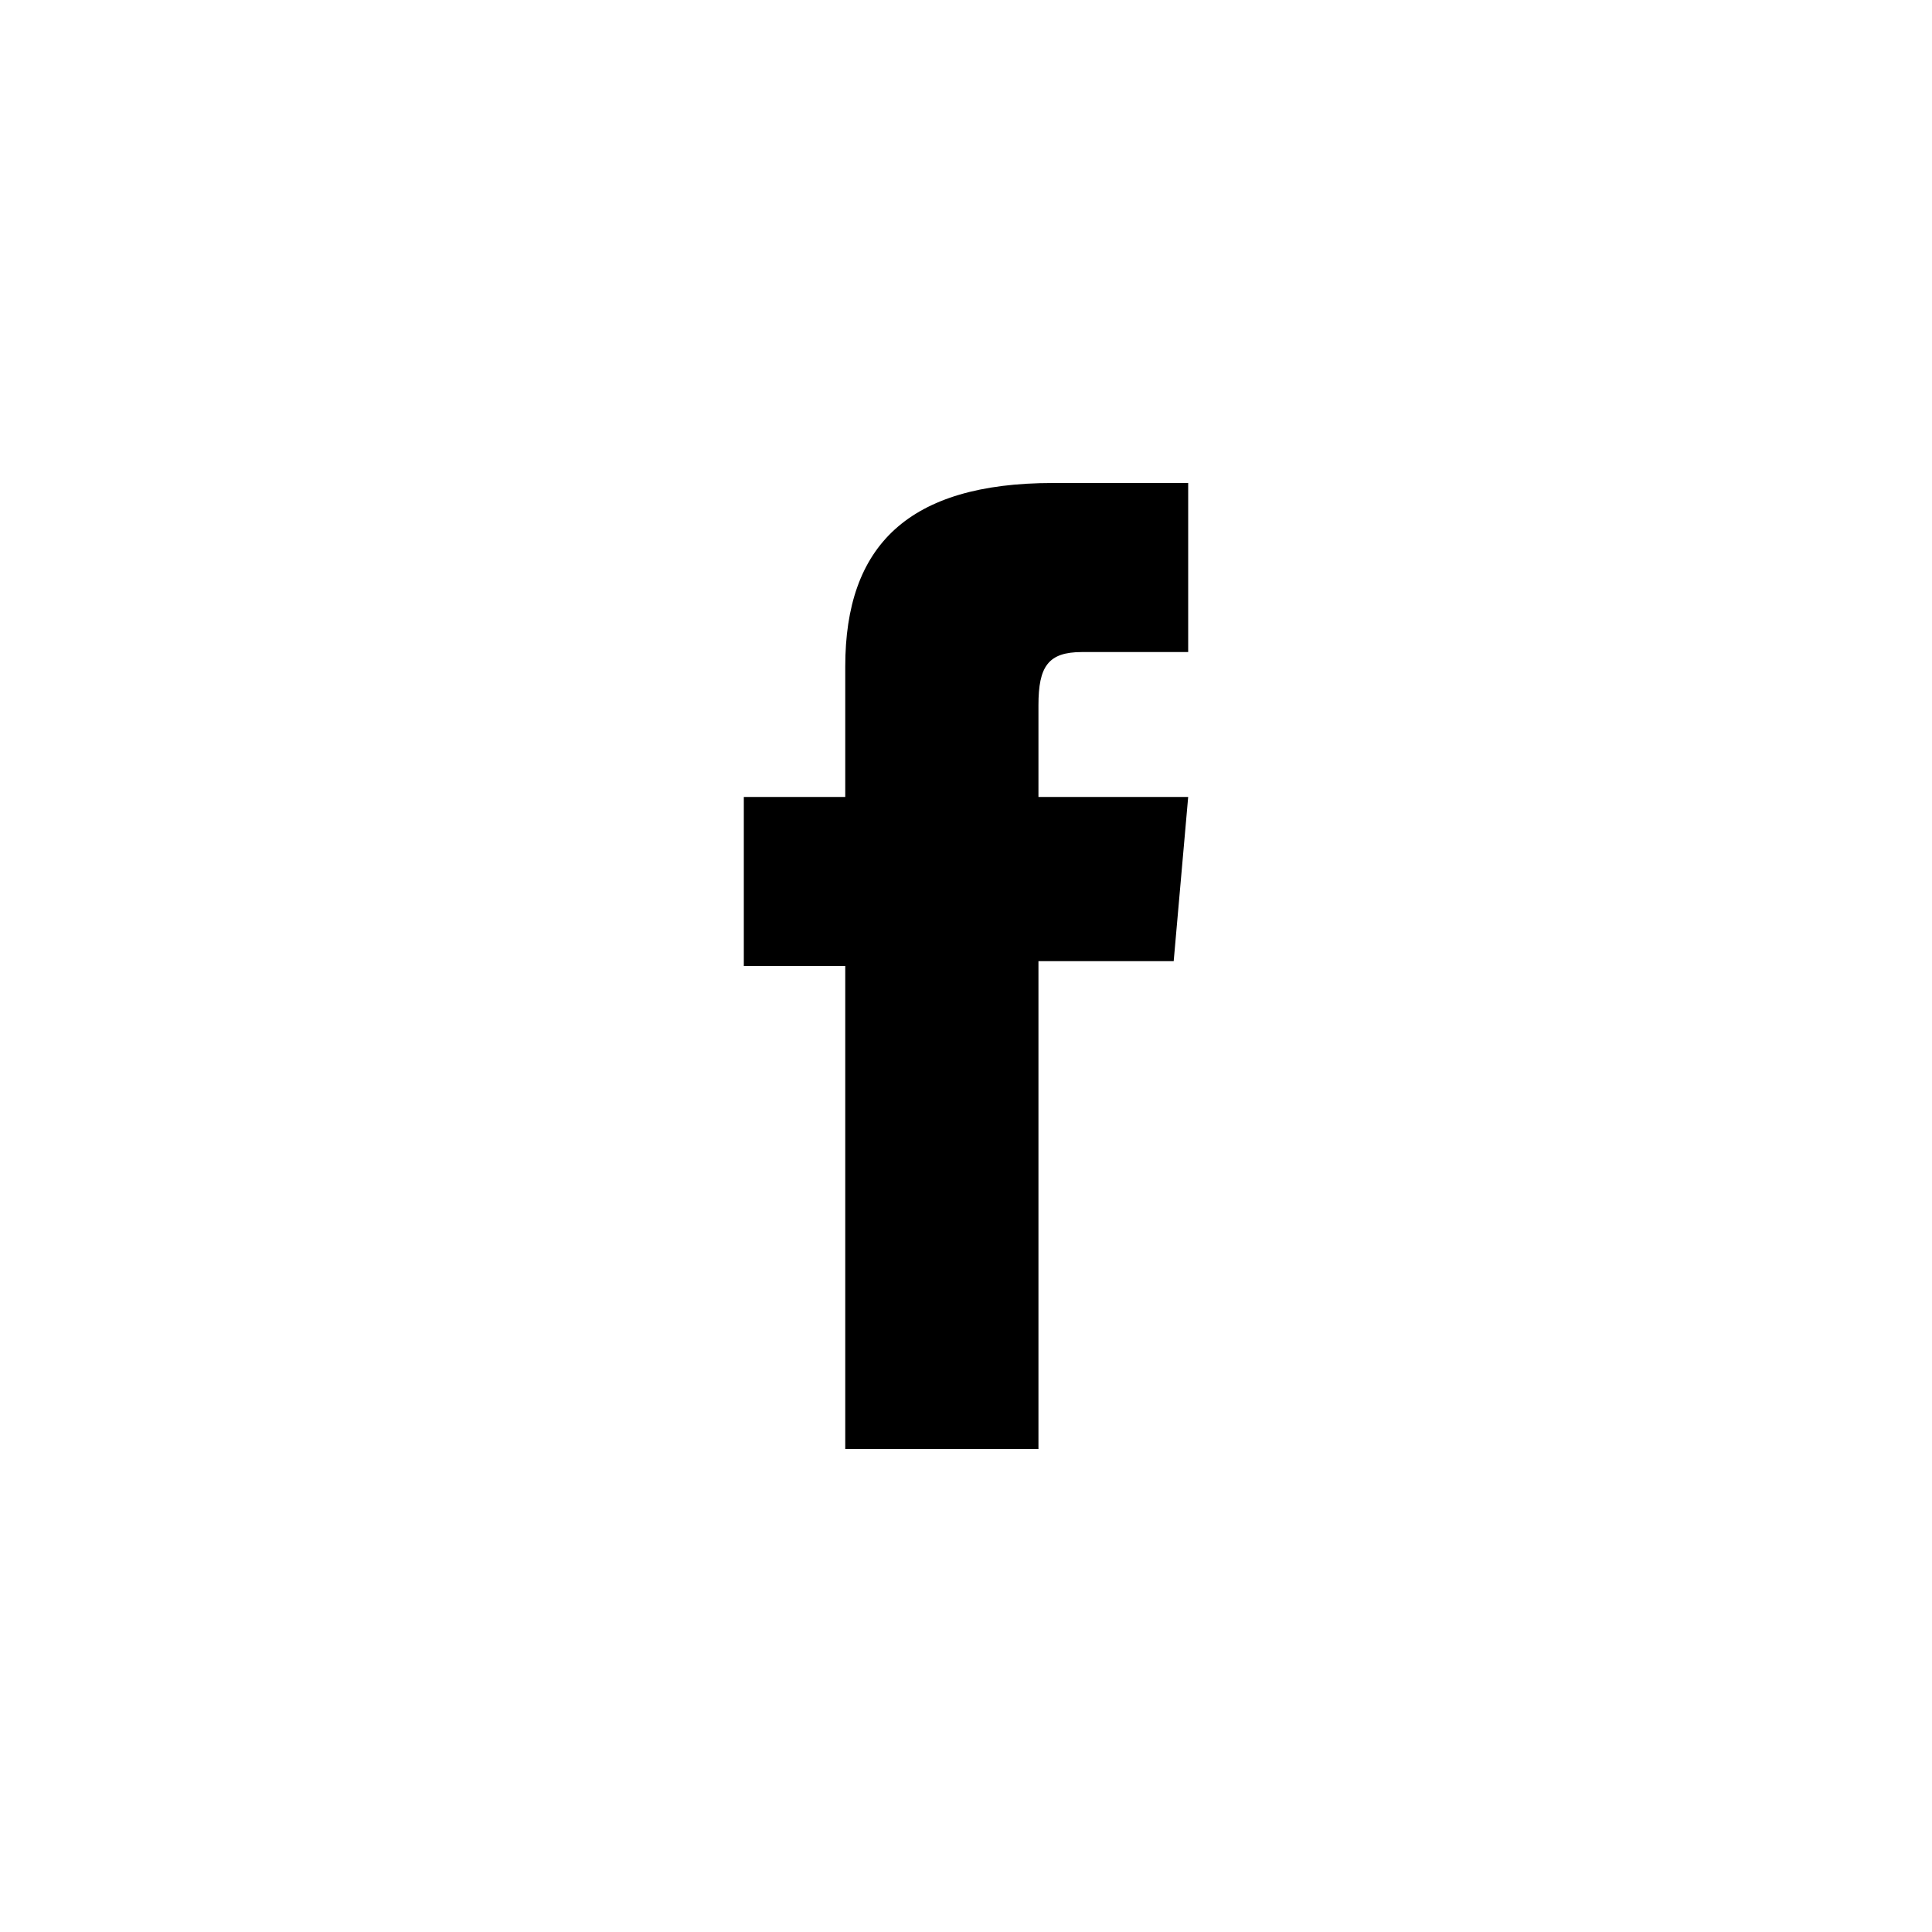
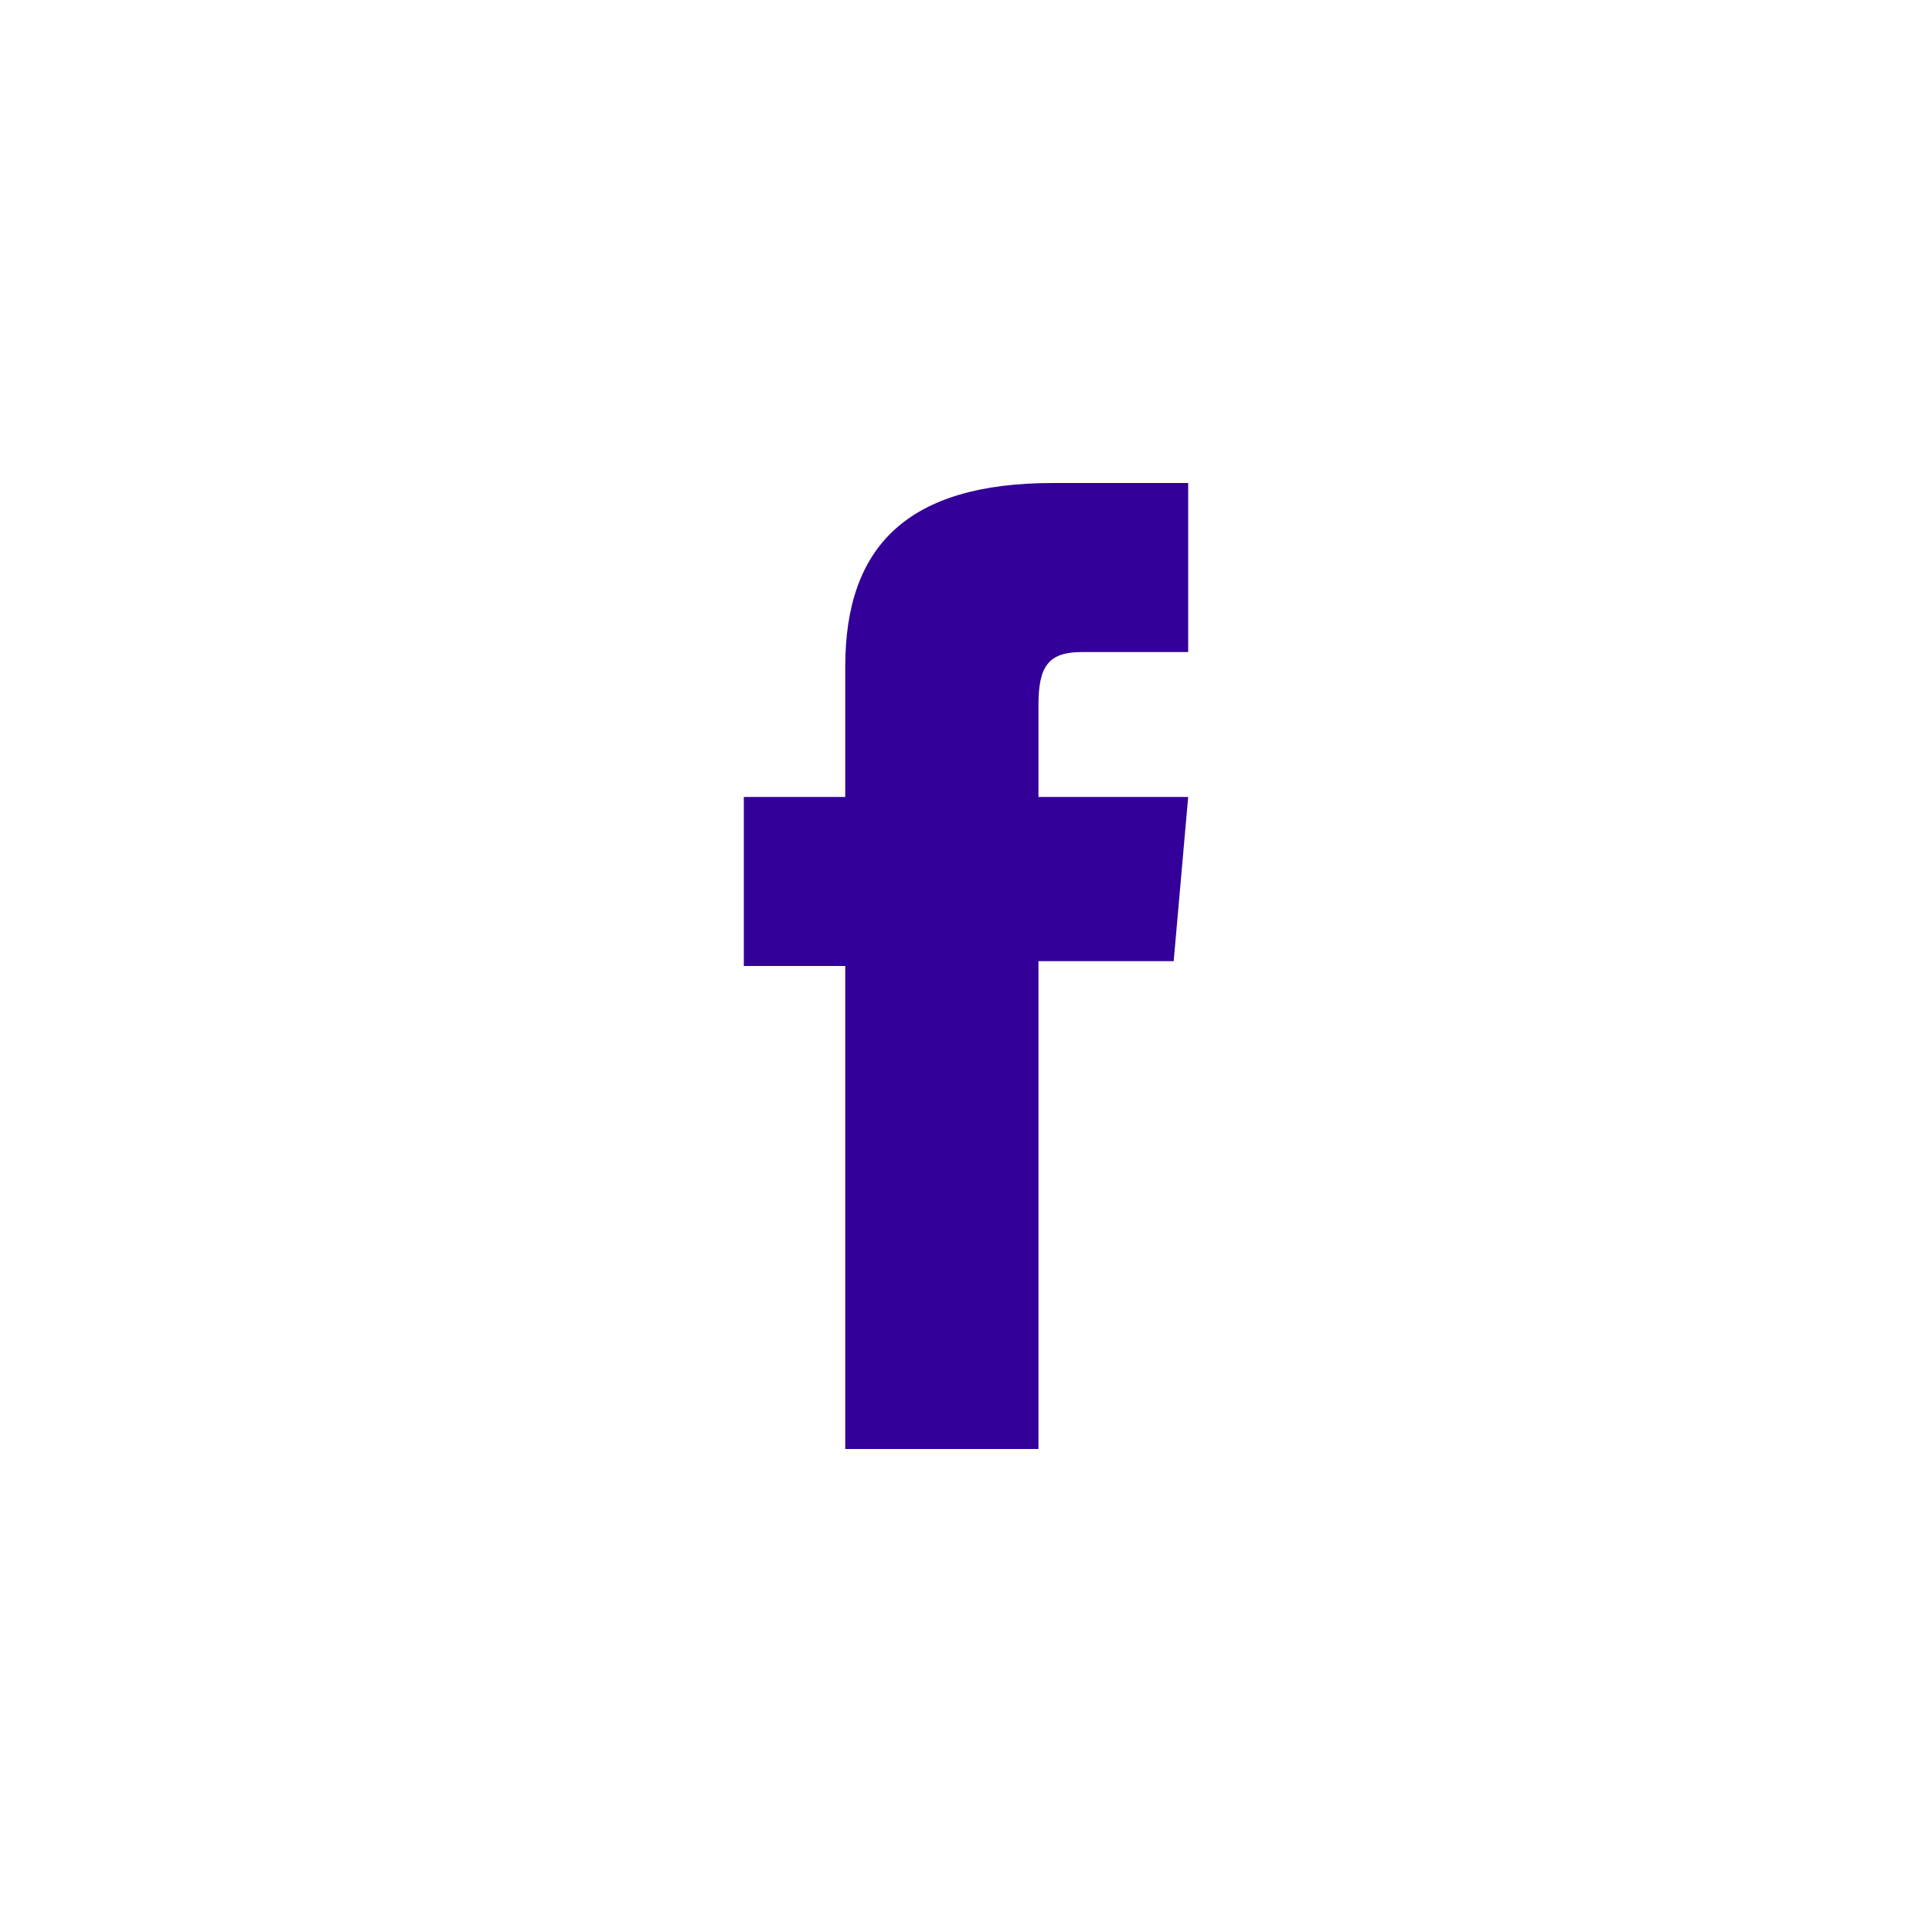
<svg xmlns="http://www.w3.org/2000/svg" version="1.1" id="Layer_1" x="0px" y="0px" width="40px" height="40px" viewBox="0 0 40 40" enable-background="new 0 0 40 40" xml:space="preserve">
-   <path fill="black" class="bg-color-body--svg" id="facebook-icon" d="M17.5,16.5h-2.1V20h2.1v10h4V19.9h2.8l0.3-3.4h-3.1c0,0,0-1.3,0-1.9c0-0.8,0.2-1.1,0.9-1.1c0.6,0,2.2,0,2.2,0V10c0,0-2.3,0-2.8,0c-3,0-4.3,1.3-4.3,3.8C17.5,16,17.5,16.5,17.5,16.5z" />
+   <path fill="#309" class="bg-color-body--svg" id="facebook-icon" d="M17.5,16.5h-2.1V20h2.1v10h4V19.9h2.8l0.3-3.4h-3.1c0,0,0-1.3,0-1.9c0-0.8,0.2-1.1,0.9-1.1c0.6,0,2.2,0,2.2,0V10c0,0-2.3,0-2.8,0c-3,0-4.3,1.3-4.3,3.8C17.5,16,17.5,16.5,17.5,16.5z" />
</svg>
